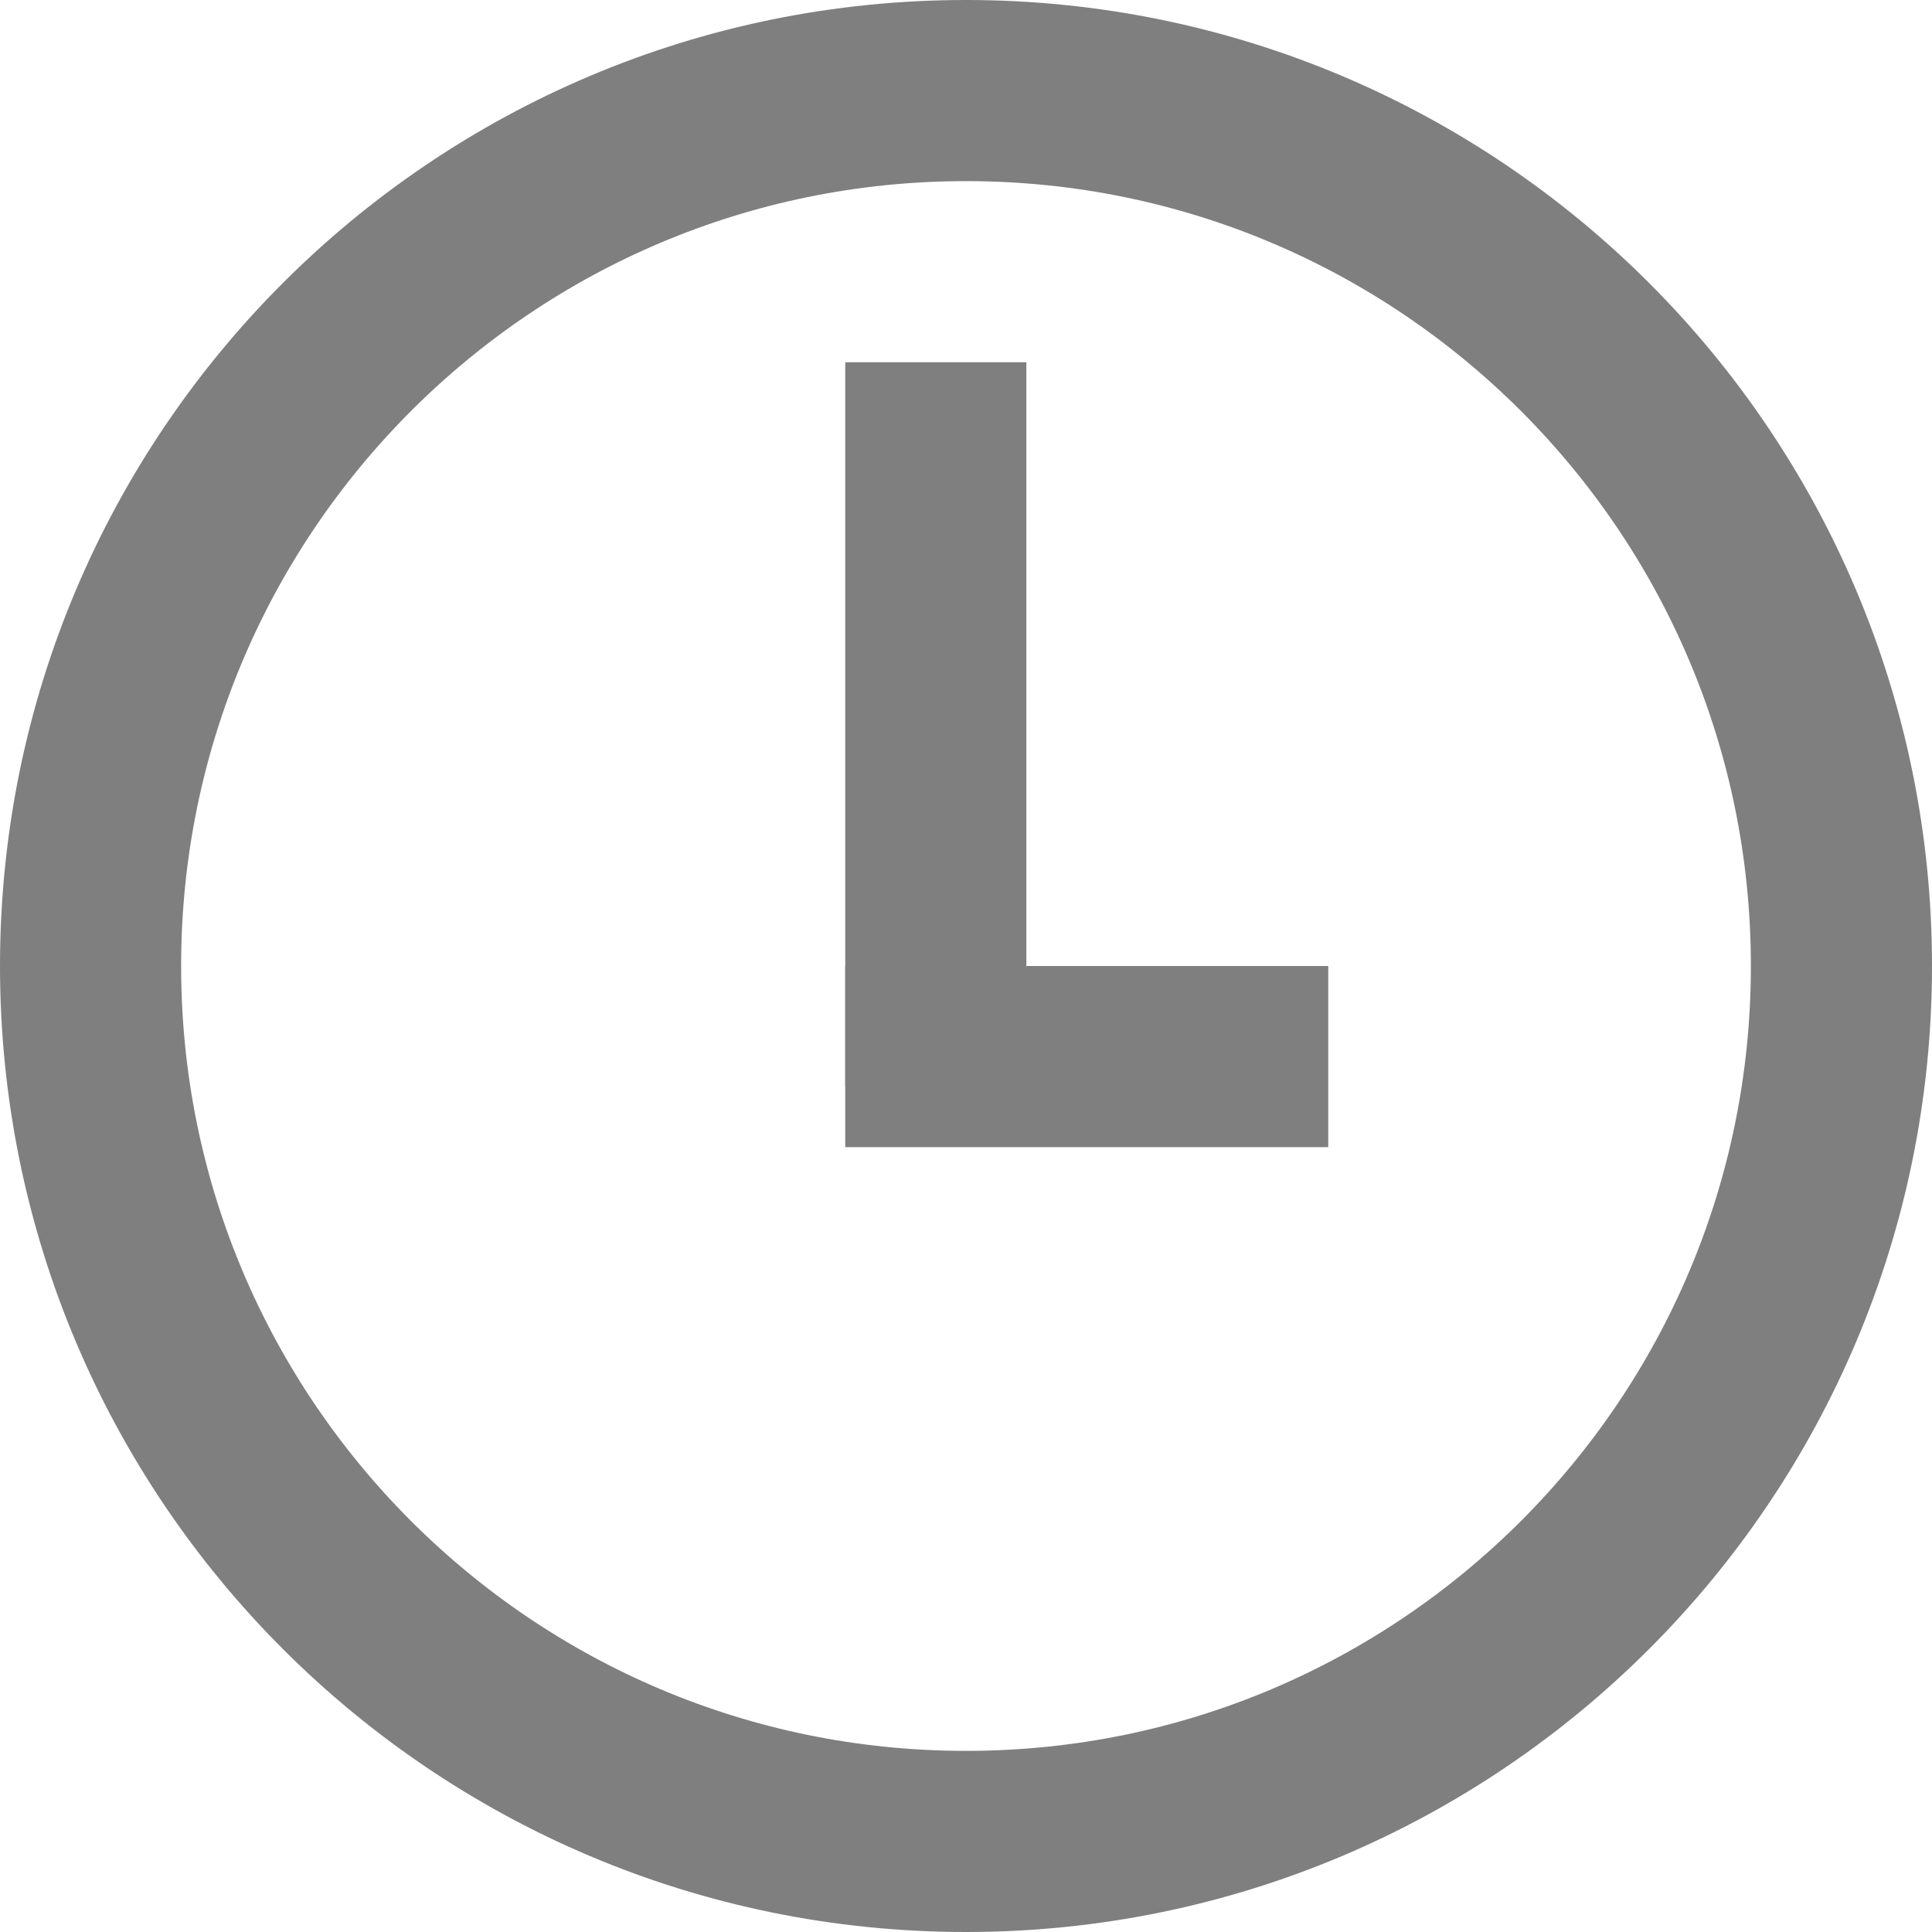
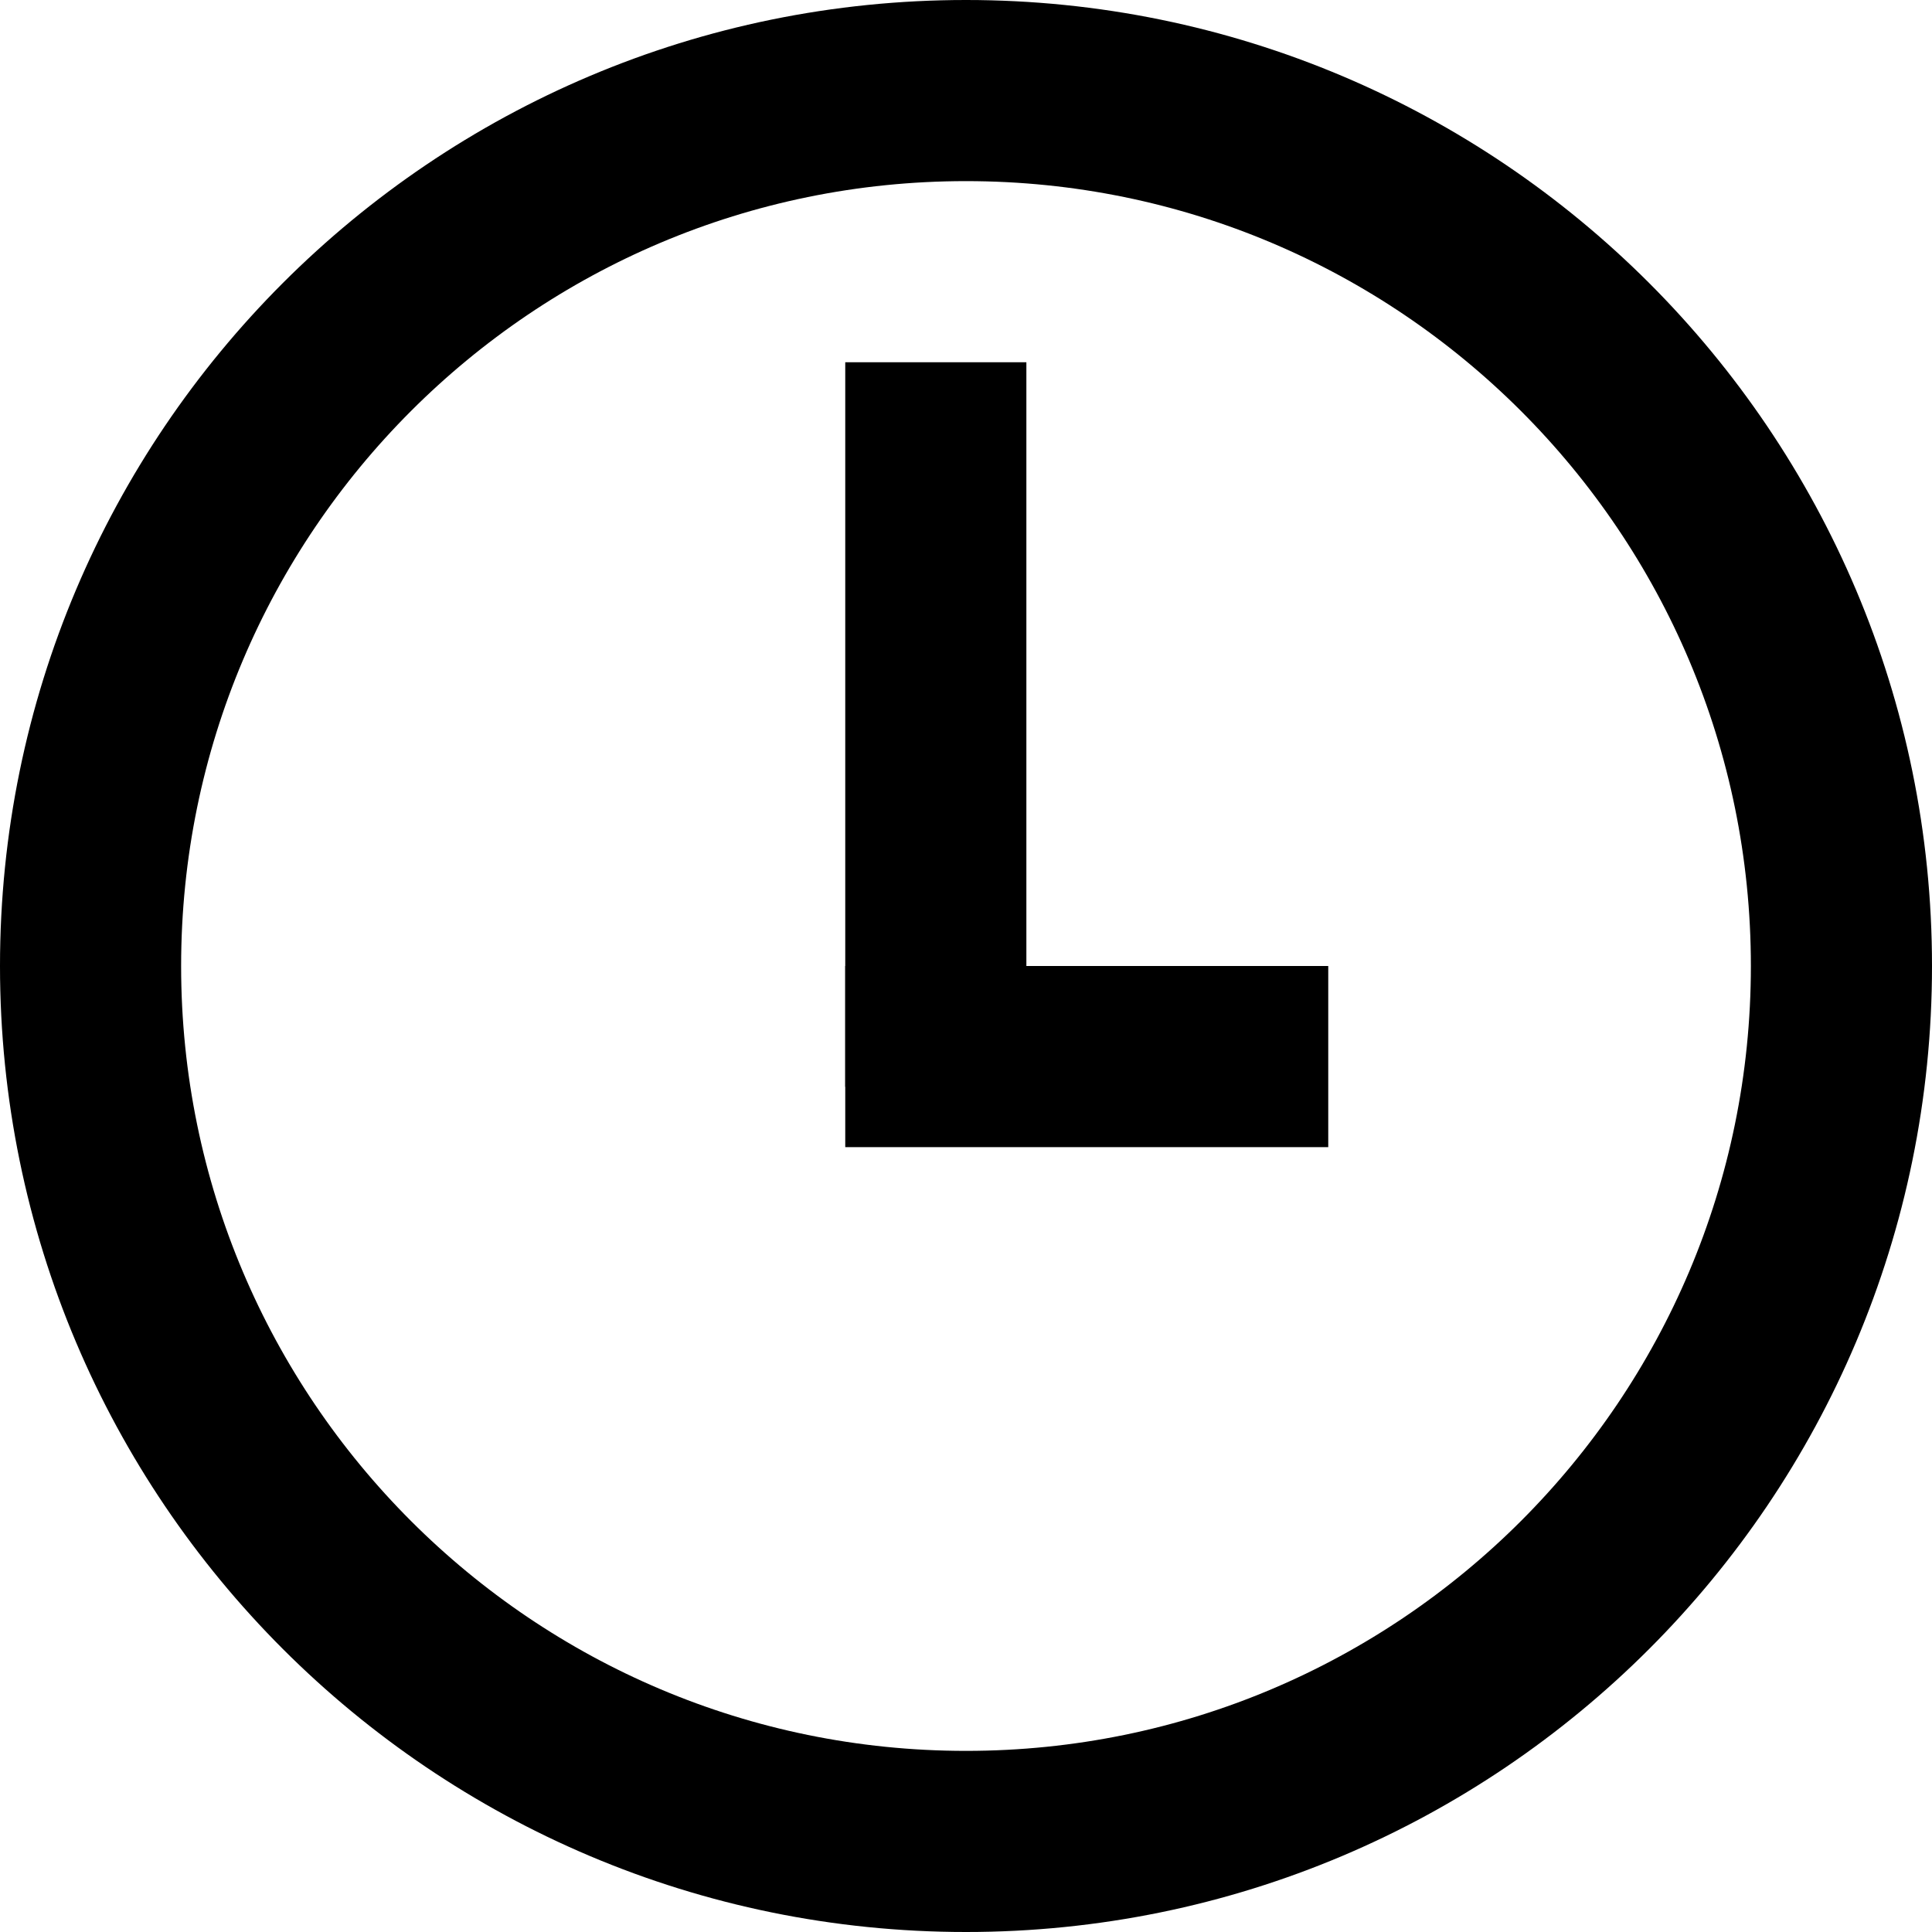
<svg xmlns="http://www.w3.org/2000/svg" width="16" height="16" viewBox="0 0 16 16" fill="none">
-   <g opacity="0.5">
-     <circle cx="8" cy="8" r="7.25" stroke="currentColor" stroke-width="1.5" />
-     <rect x="7.375" y="3.375" width="0.75" height="5.25" stroke="currentColor" stroke-width="0.75" />
-     <rect x="10.625" y="8.375" width="0.75" height="3.25" transform="rotate(90 10.625 8.375)" stroke="currentColor" stroke-width="0.75" />
-   </g>
+   <circle cx="8" cy="8" r="7.25" stroke="currentColor" stroke-width="1.5" />
+   <rect x="7.375" y="3.375" width="0.75" height="5.25" stroke="currentColor" stroke-width="0.75" />
+   <rect x="10.625" y="8.375" width="0.75" height="3.25" transform="rotate(90 10.625 8.375)" stroke="currentColor" stroke-width="0.75" />
</svg>
